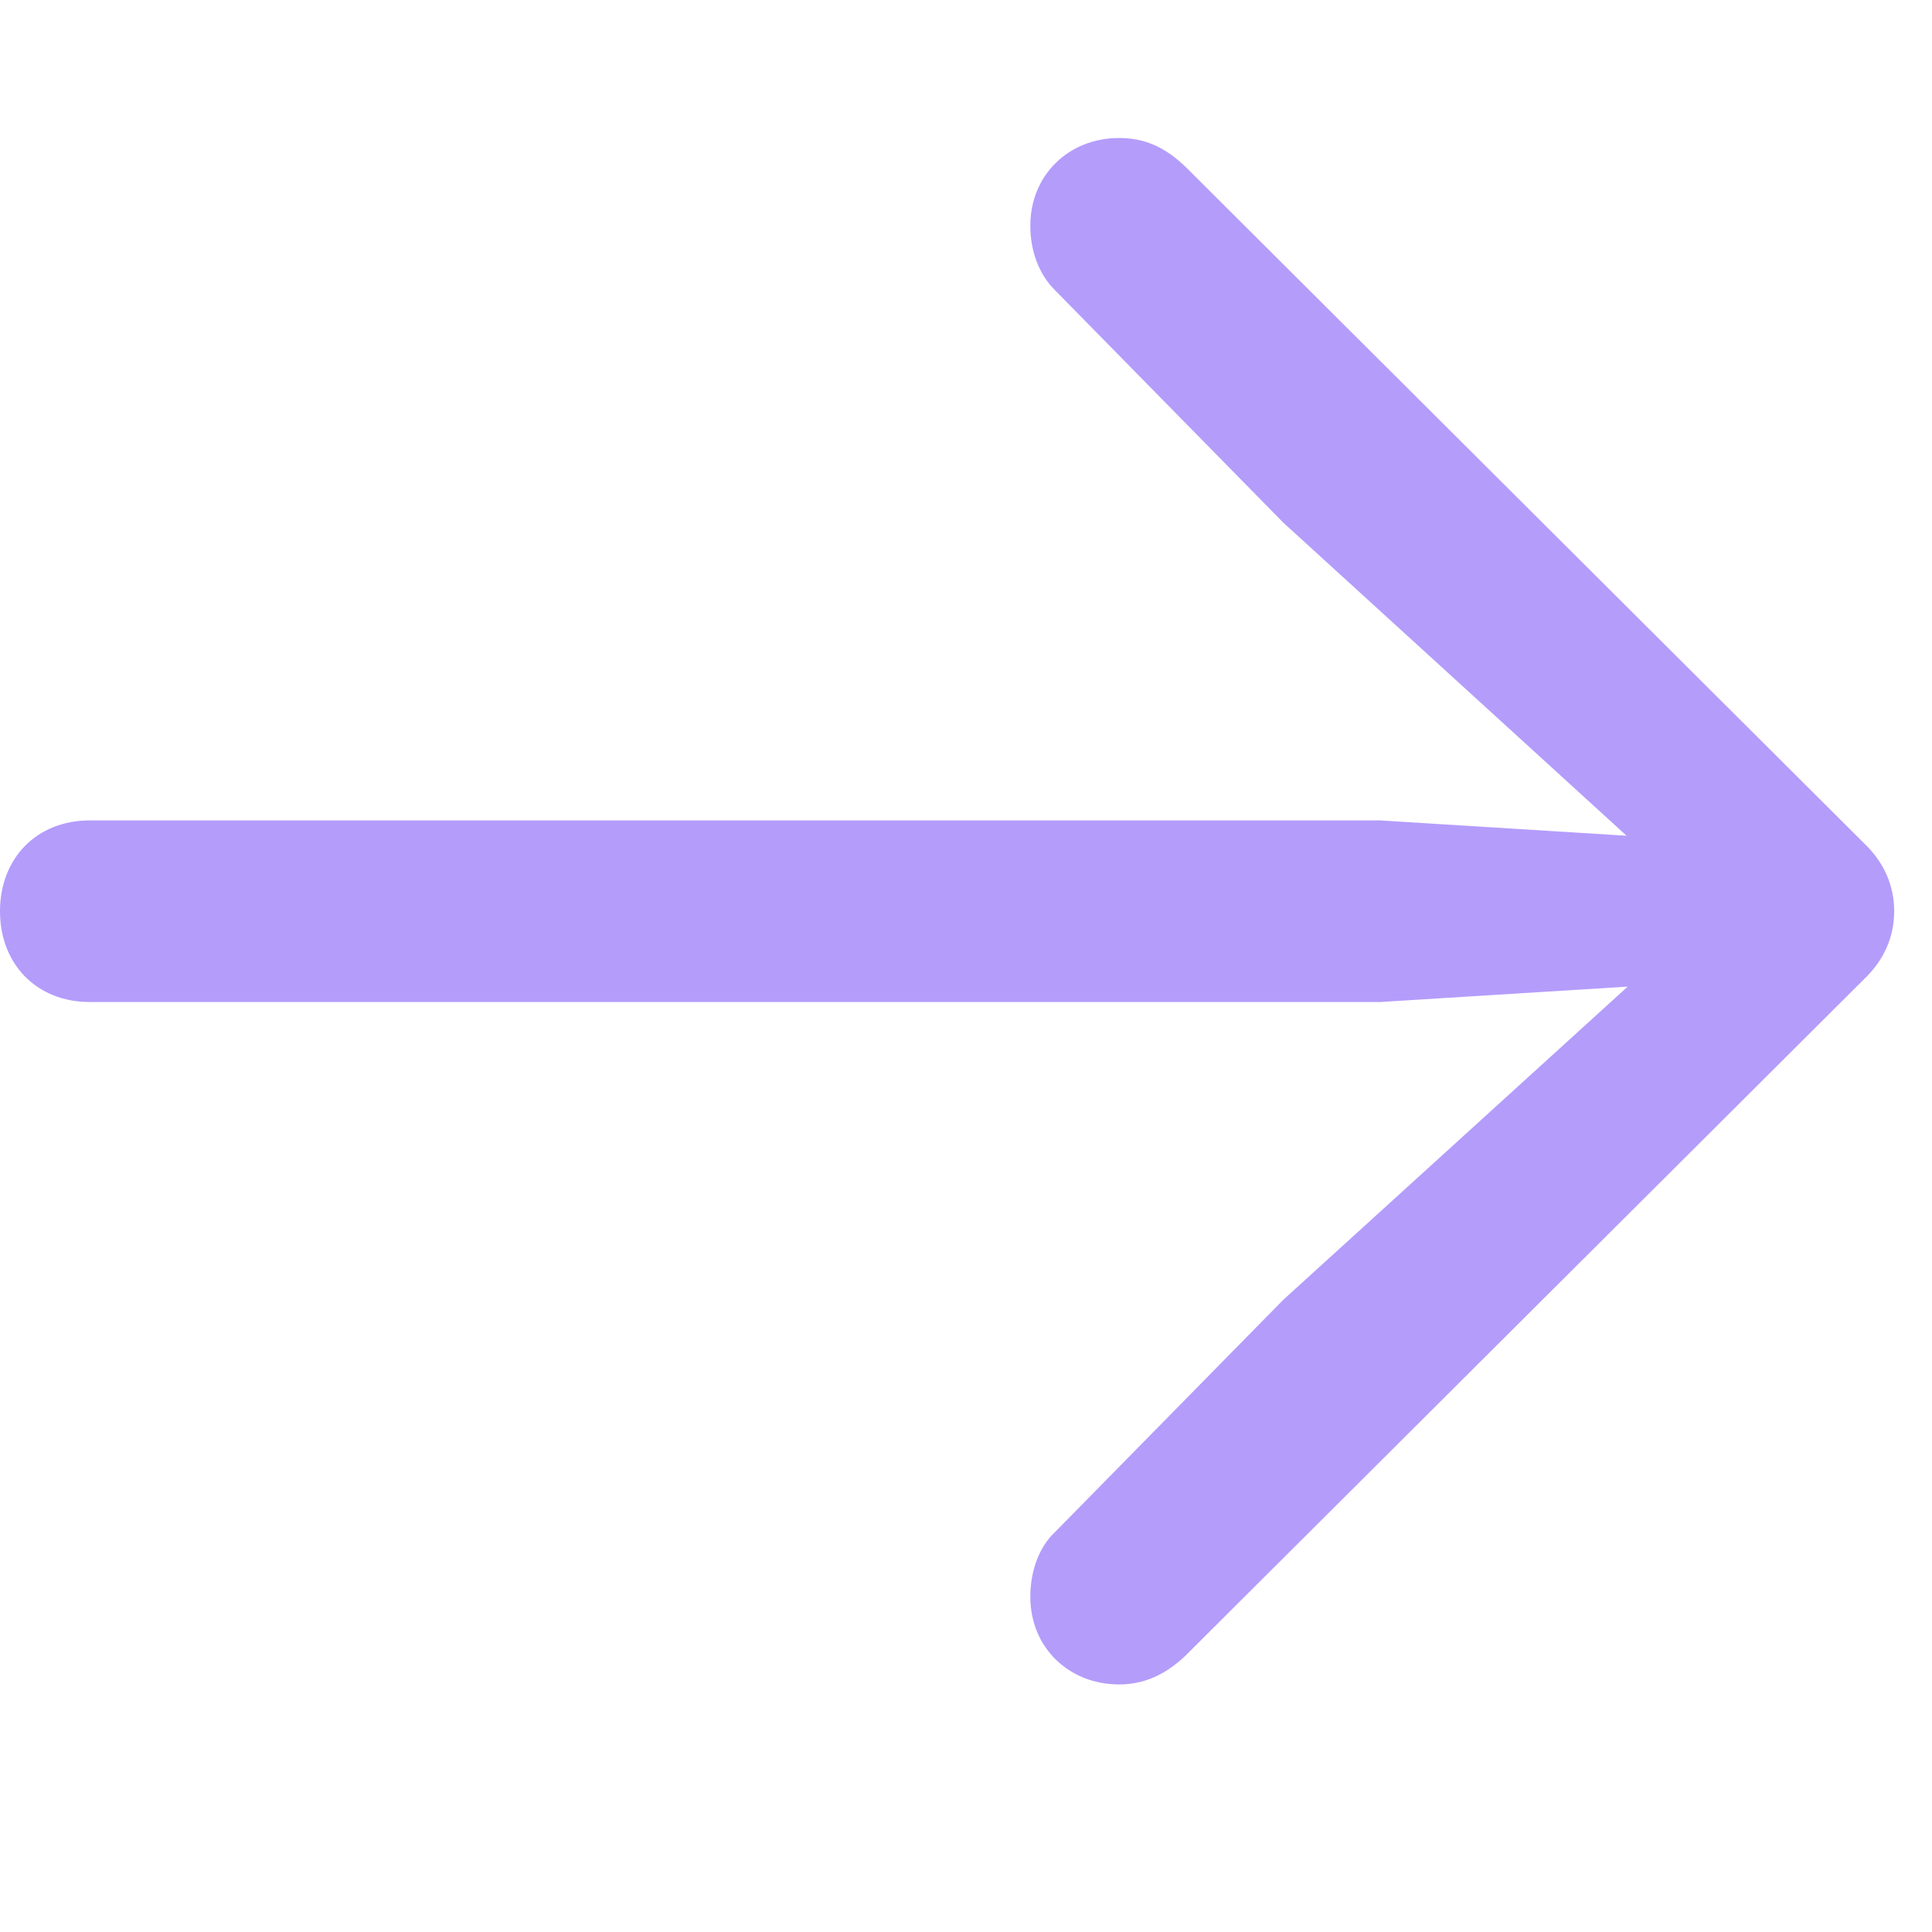
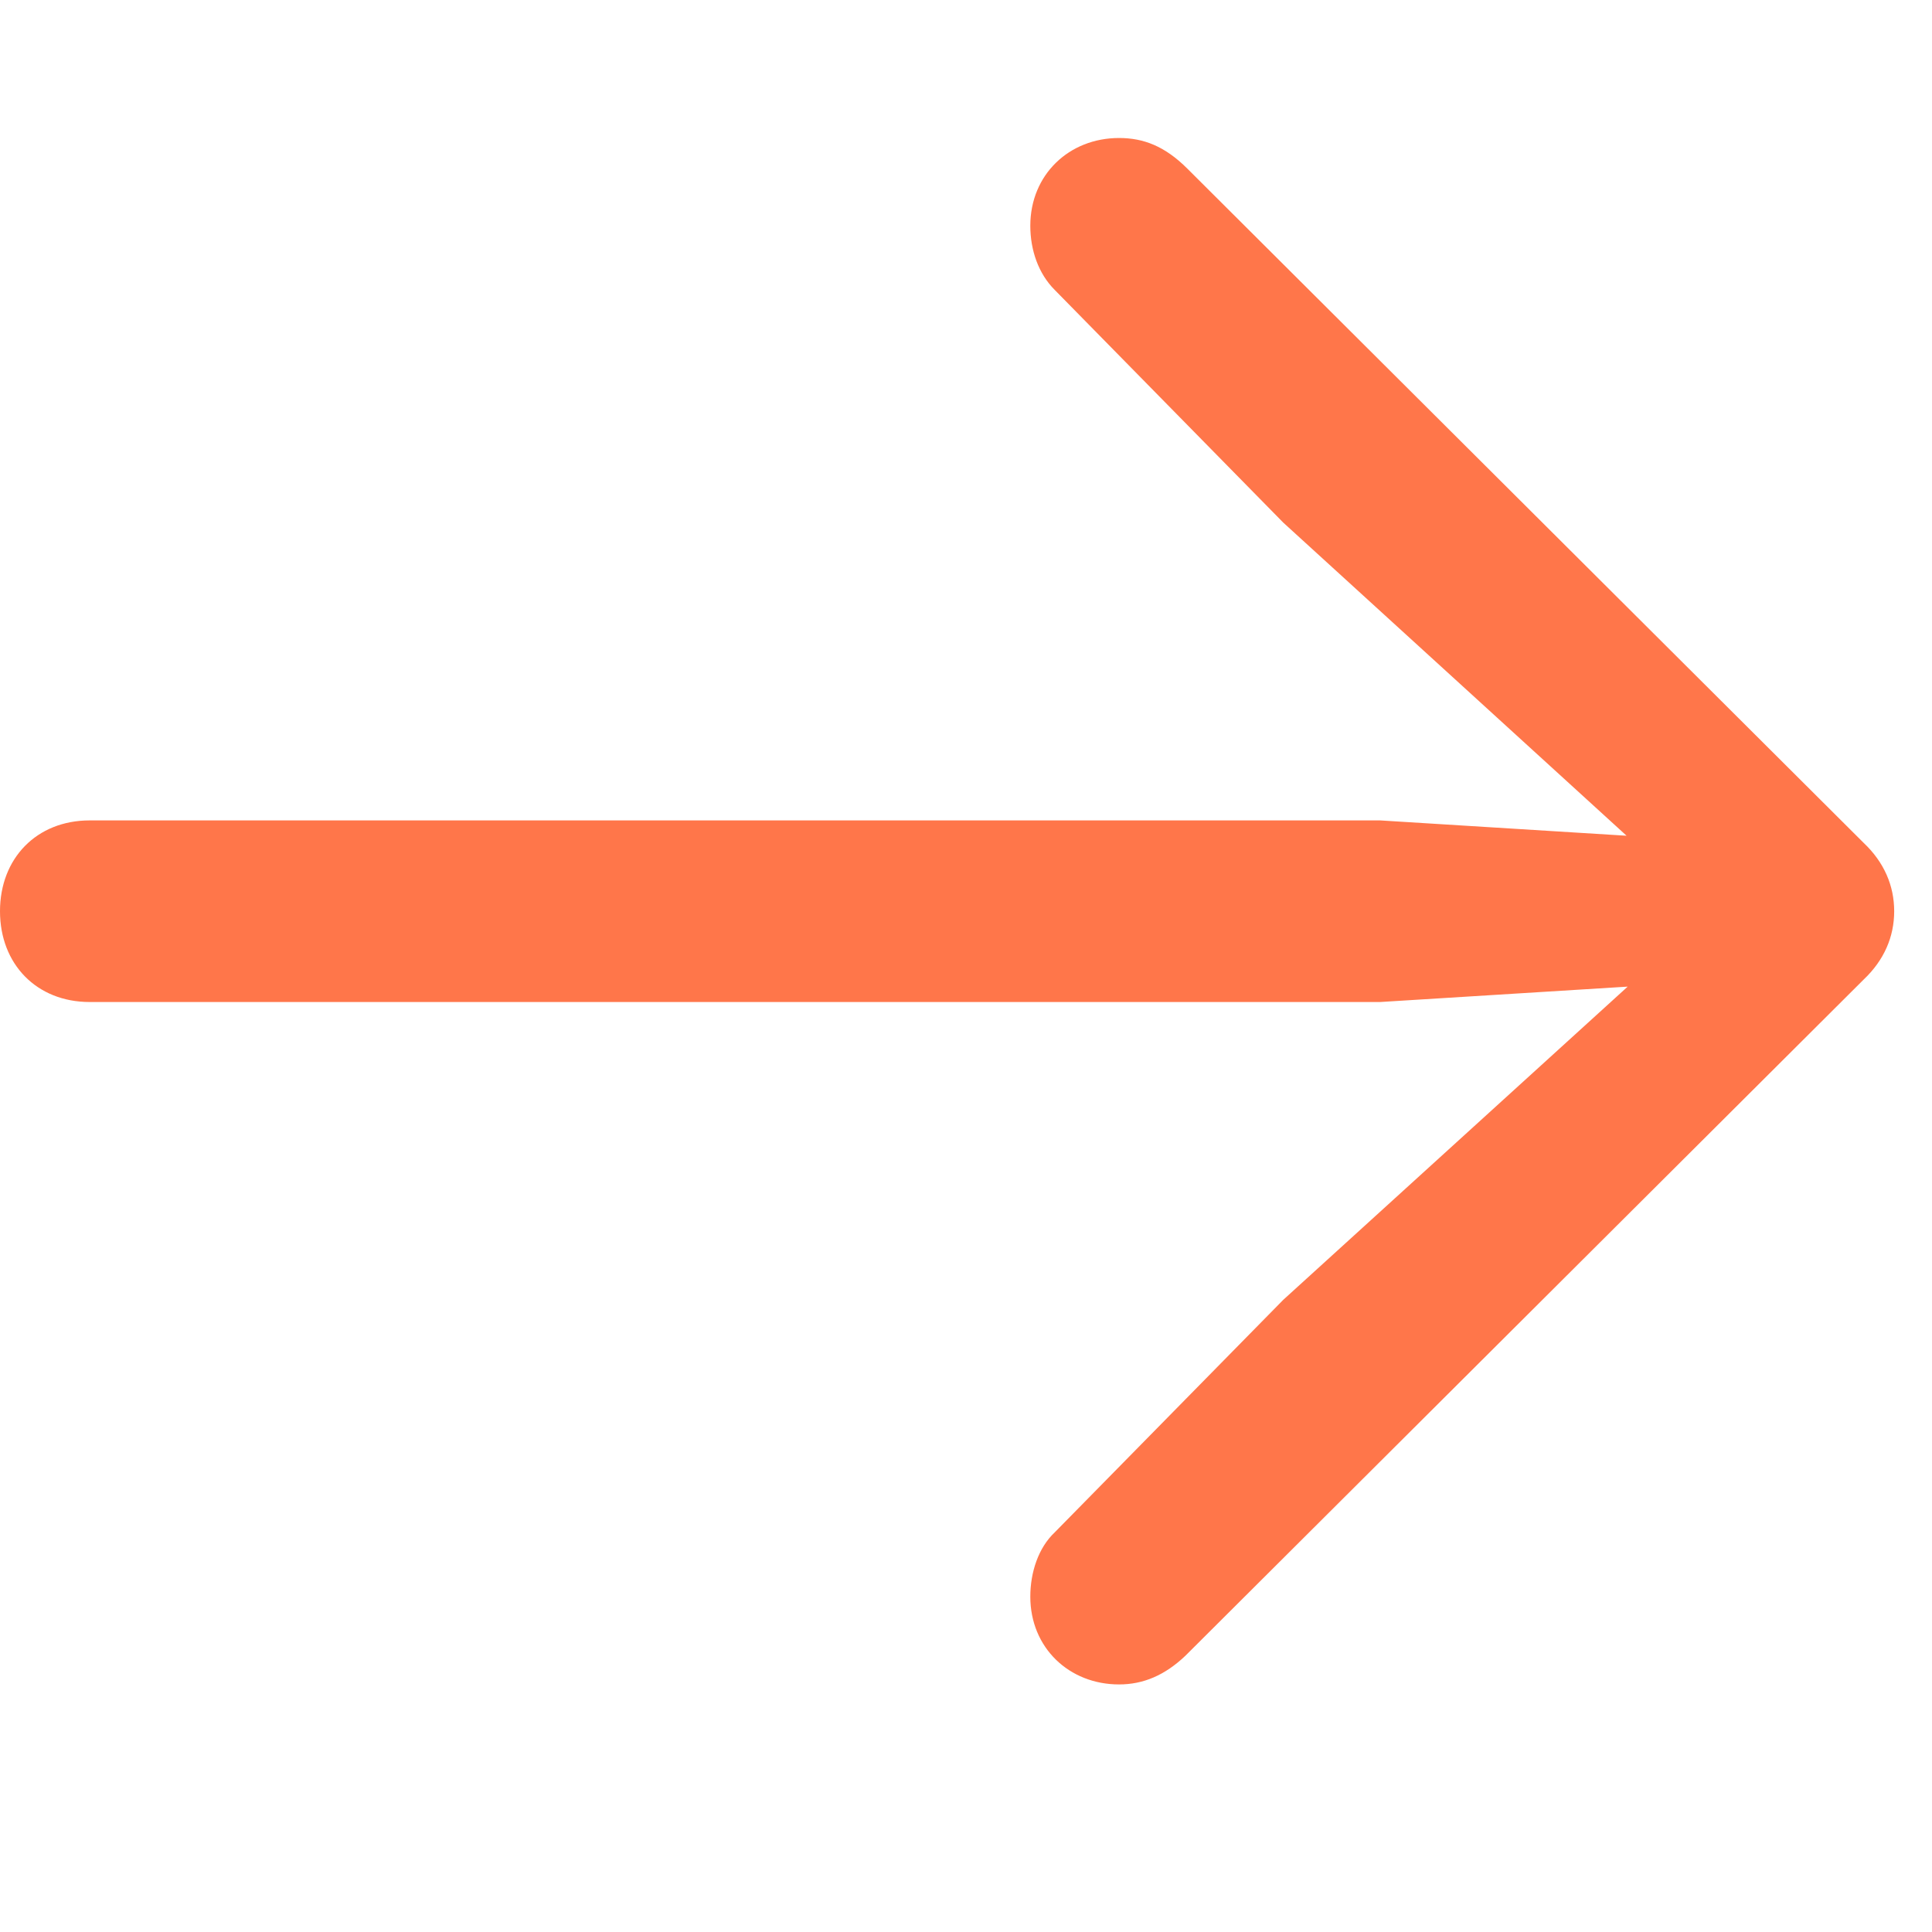
<svg xmlns="http://www.w3.org/2000/svg" width="14" height="14" viewBox="0 0 14 14" fill="none">
-   <path d="M13.726 6.603C13.726 6.418 13.653 6.248 13.505 6.108L8.604 1.222C8.441 1.059 8.286 1 8.109 1C7.747 1 7.466 1.266 7.466 1.636C7.466 1.813 7.525 1.983 7.643 2.101L9.299 3.787L12.233 6.463L12.381 6.093L10.001 5.945H0.65C0.266 5.945 0 6.219 0 6.603C0 6.987 0.266 7.261 0.65 7.261H10.001L12.381 7.113L12.233 6.751L9.299 9.419L7.643 11.104C7.525 11.215 7.466 11.393 7.466 11.57C7.466 11.94 7.747 12.206 8.109 12.206C8.286 12.206 8.441 12.139 8.589 11.999L13.505 7.098C13.653 6.958 13.726 6.788 13.726 6.603Z" fill="#A78BFA" fill-opacity="0.85" />
+   <path d="M13.726 6.603C13.726 6.418 13.653 6.248 13.505 6.108L8.604 1.222C8.441 1.059 8.286 1 8.109 1C7.747 1 7.466 1.266 7.466 1.636C7.466 1.813 7.525 1.983 7.643 2.101L9.299 3.787L12.233 6.463L12.381 6.093L10.001 5.945H0.65C0.266 5.945 0 6.219 0 6.603C0 6.987 0.266 7.261 0.65 7.261H10.001L12.381 7.113L12.233 6.751L9.299 9.419L7.643 11.104C7.525 11.215 7.466 11.393 7.466 11.57C7.466 11.94 7.747 12.206 8.109 12.206C8.286 12.206 8.441 12.139 8.589 11.999L13.505 7.098C13.653 6.958 13.726 6.788 13.726 6.603Z" fill="#ff5e2b" fill-opacity="0.85" />
</svg>
